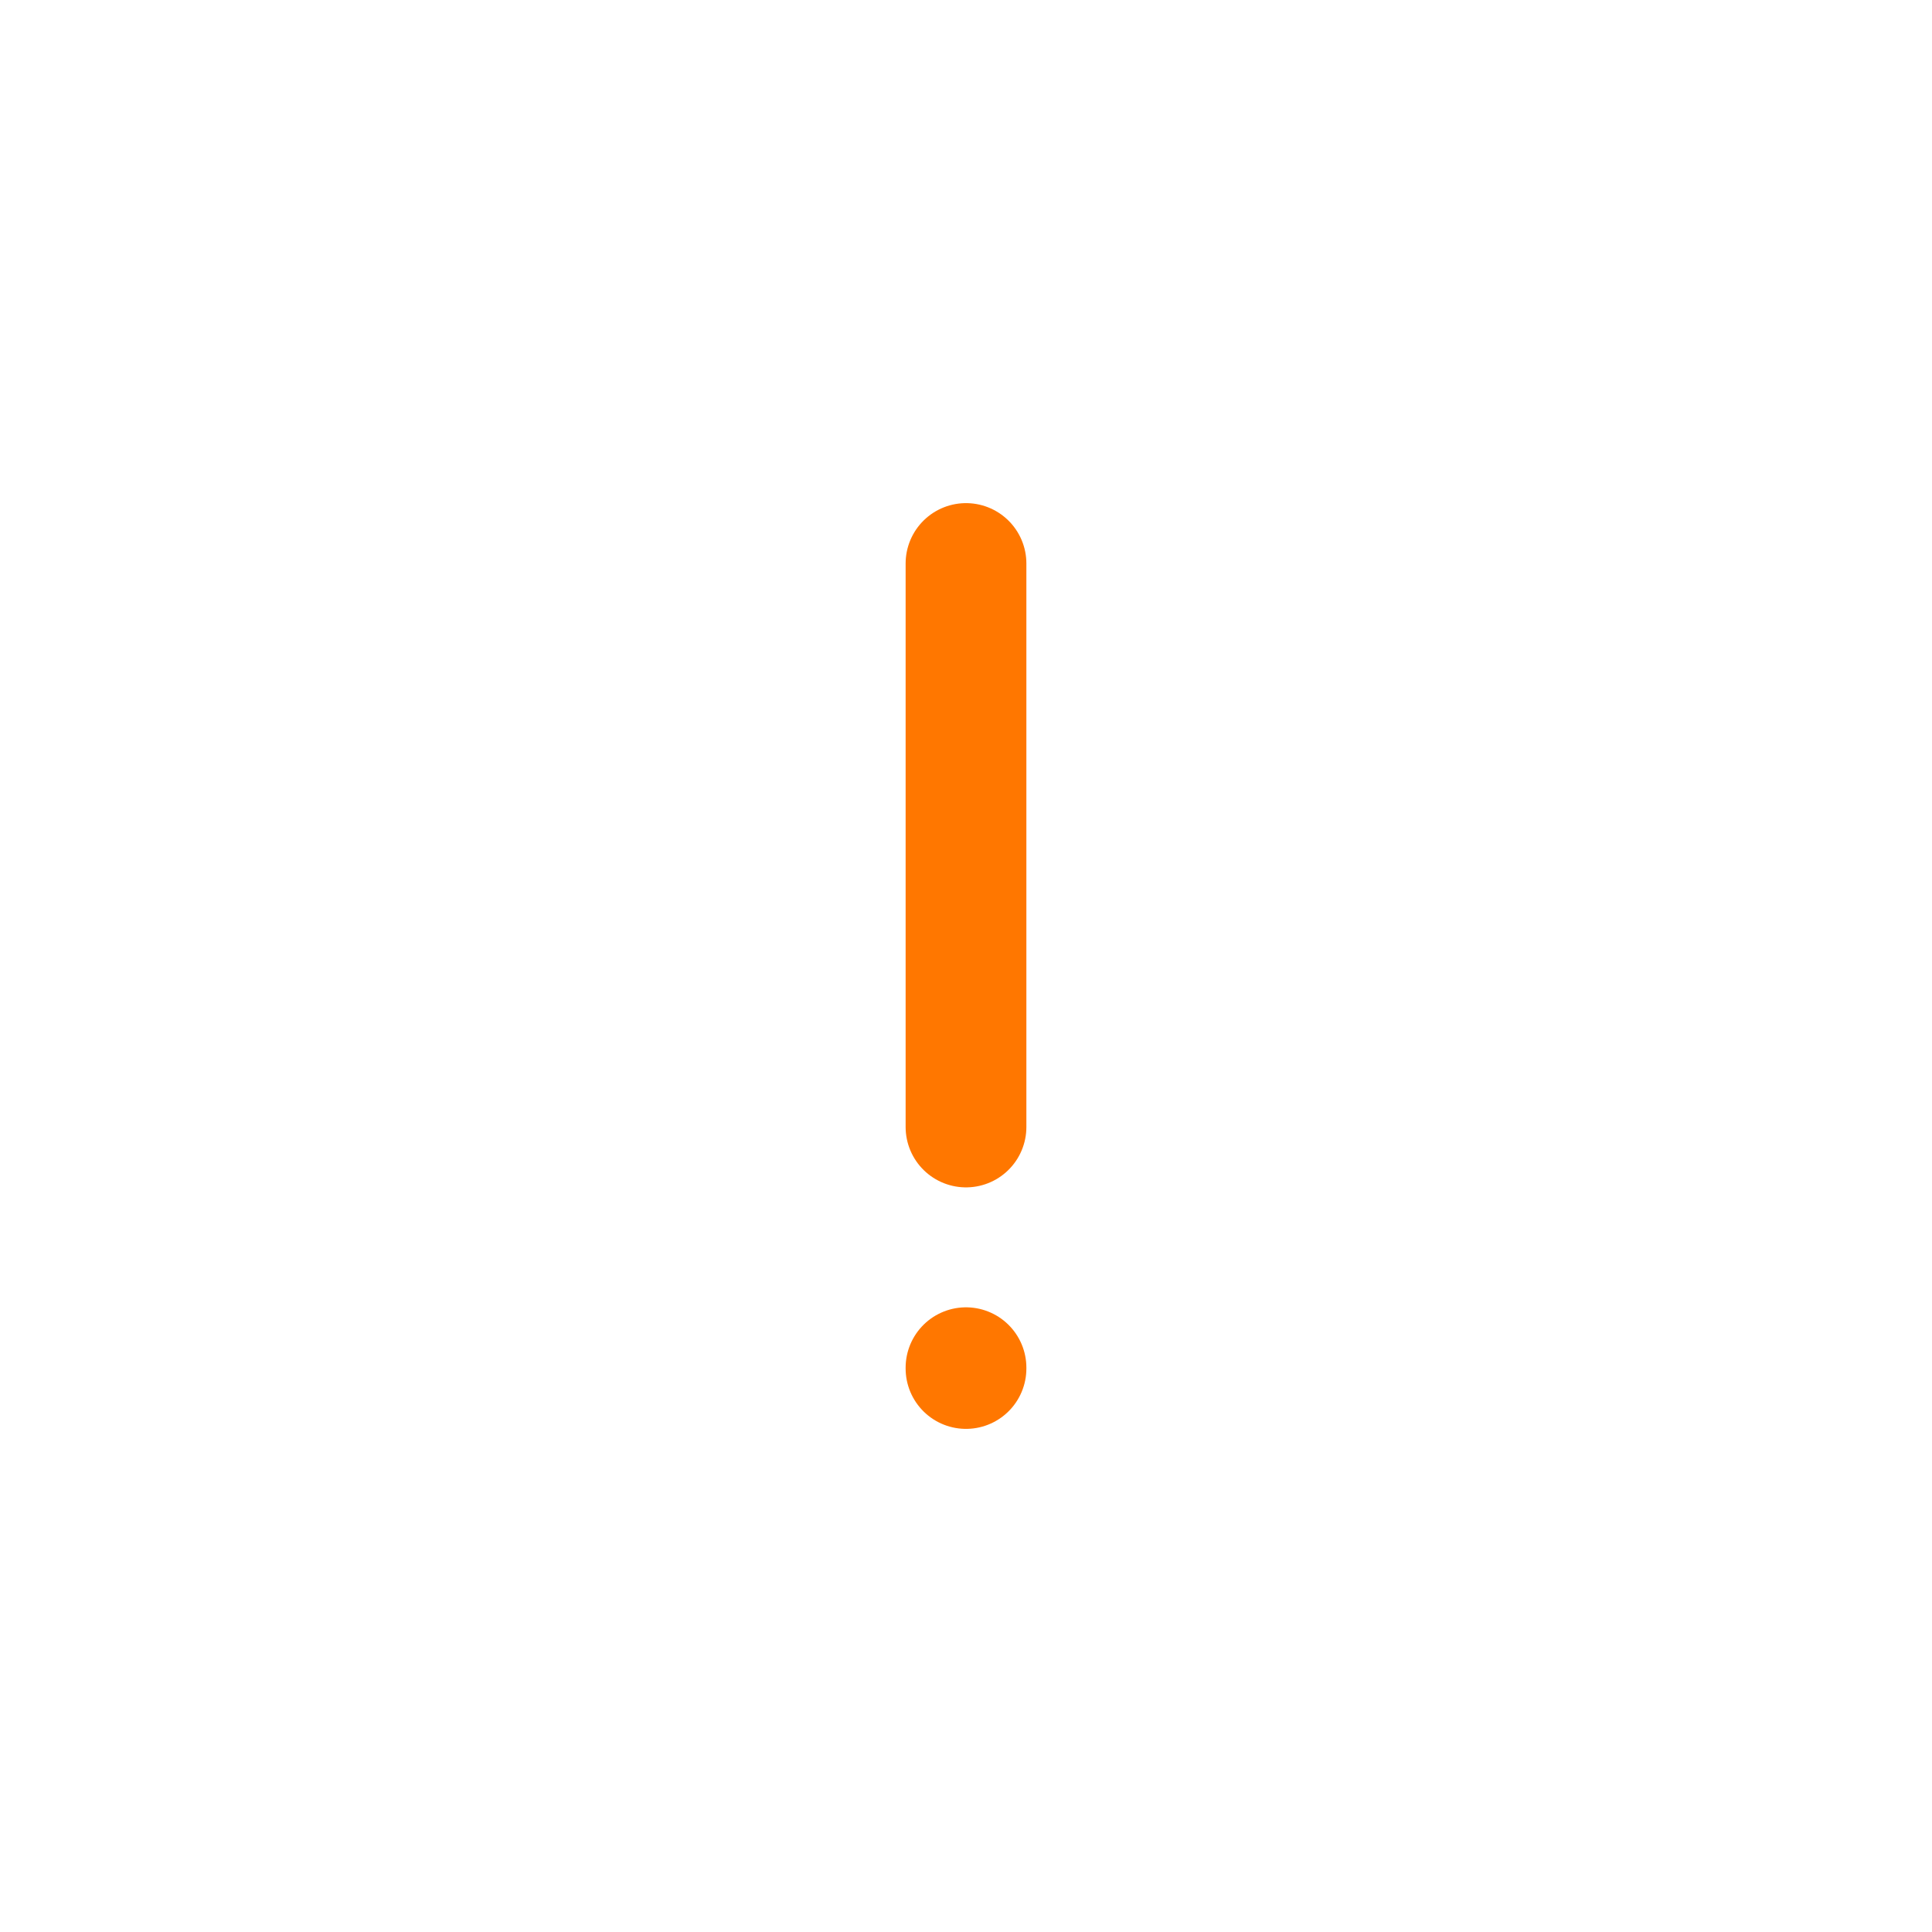
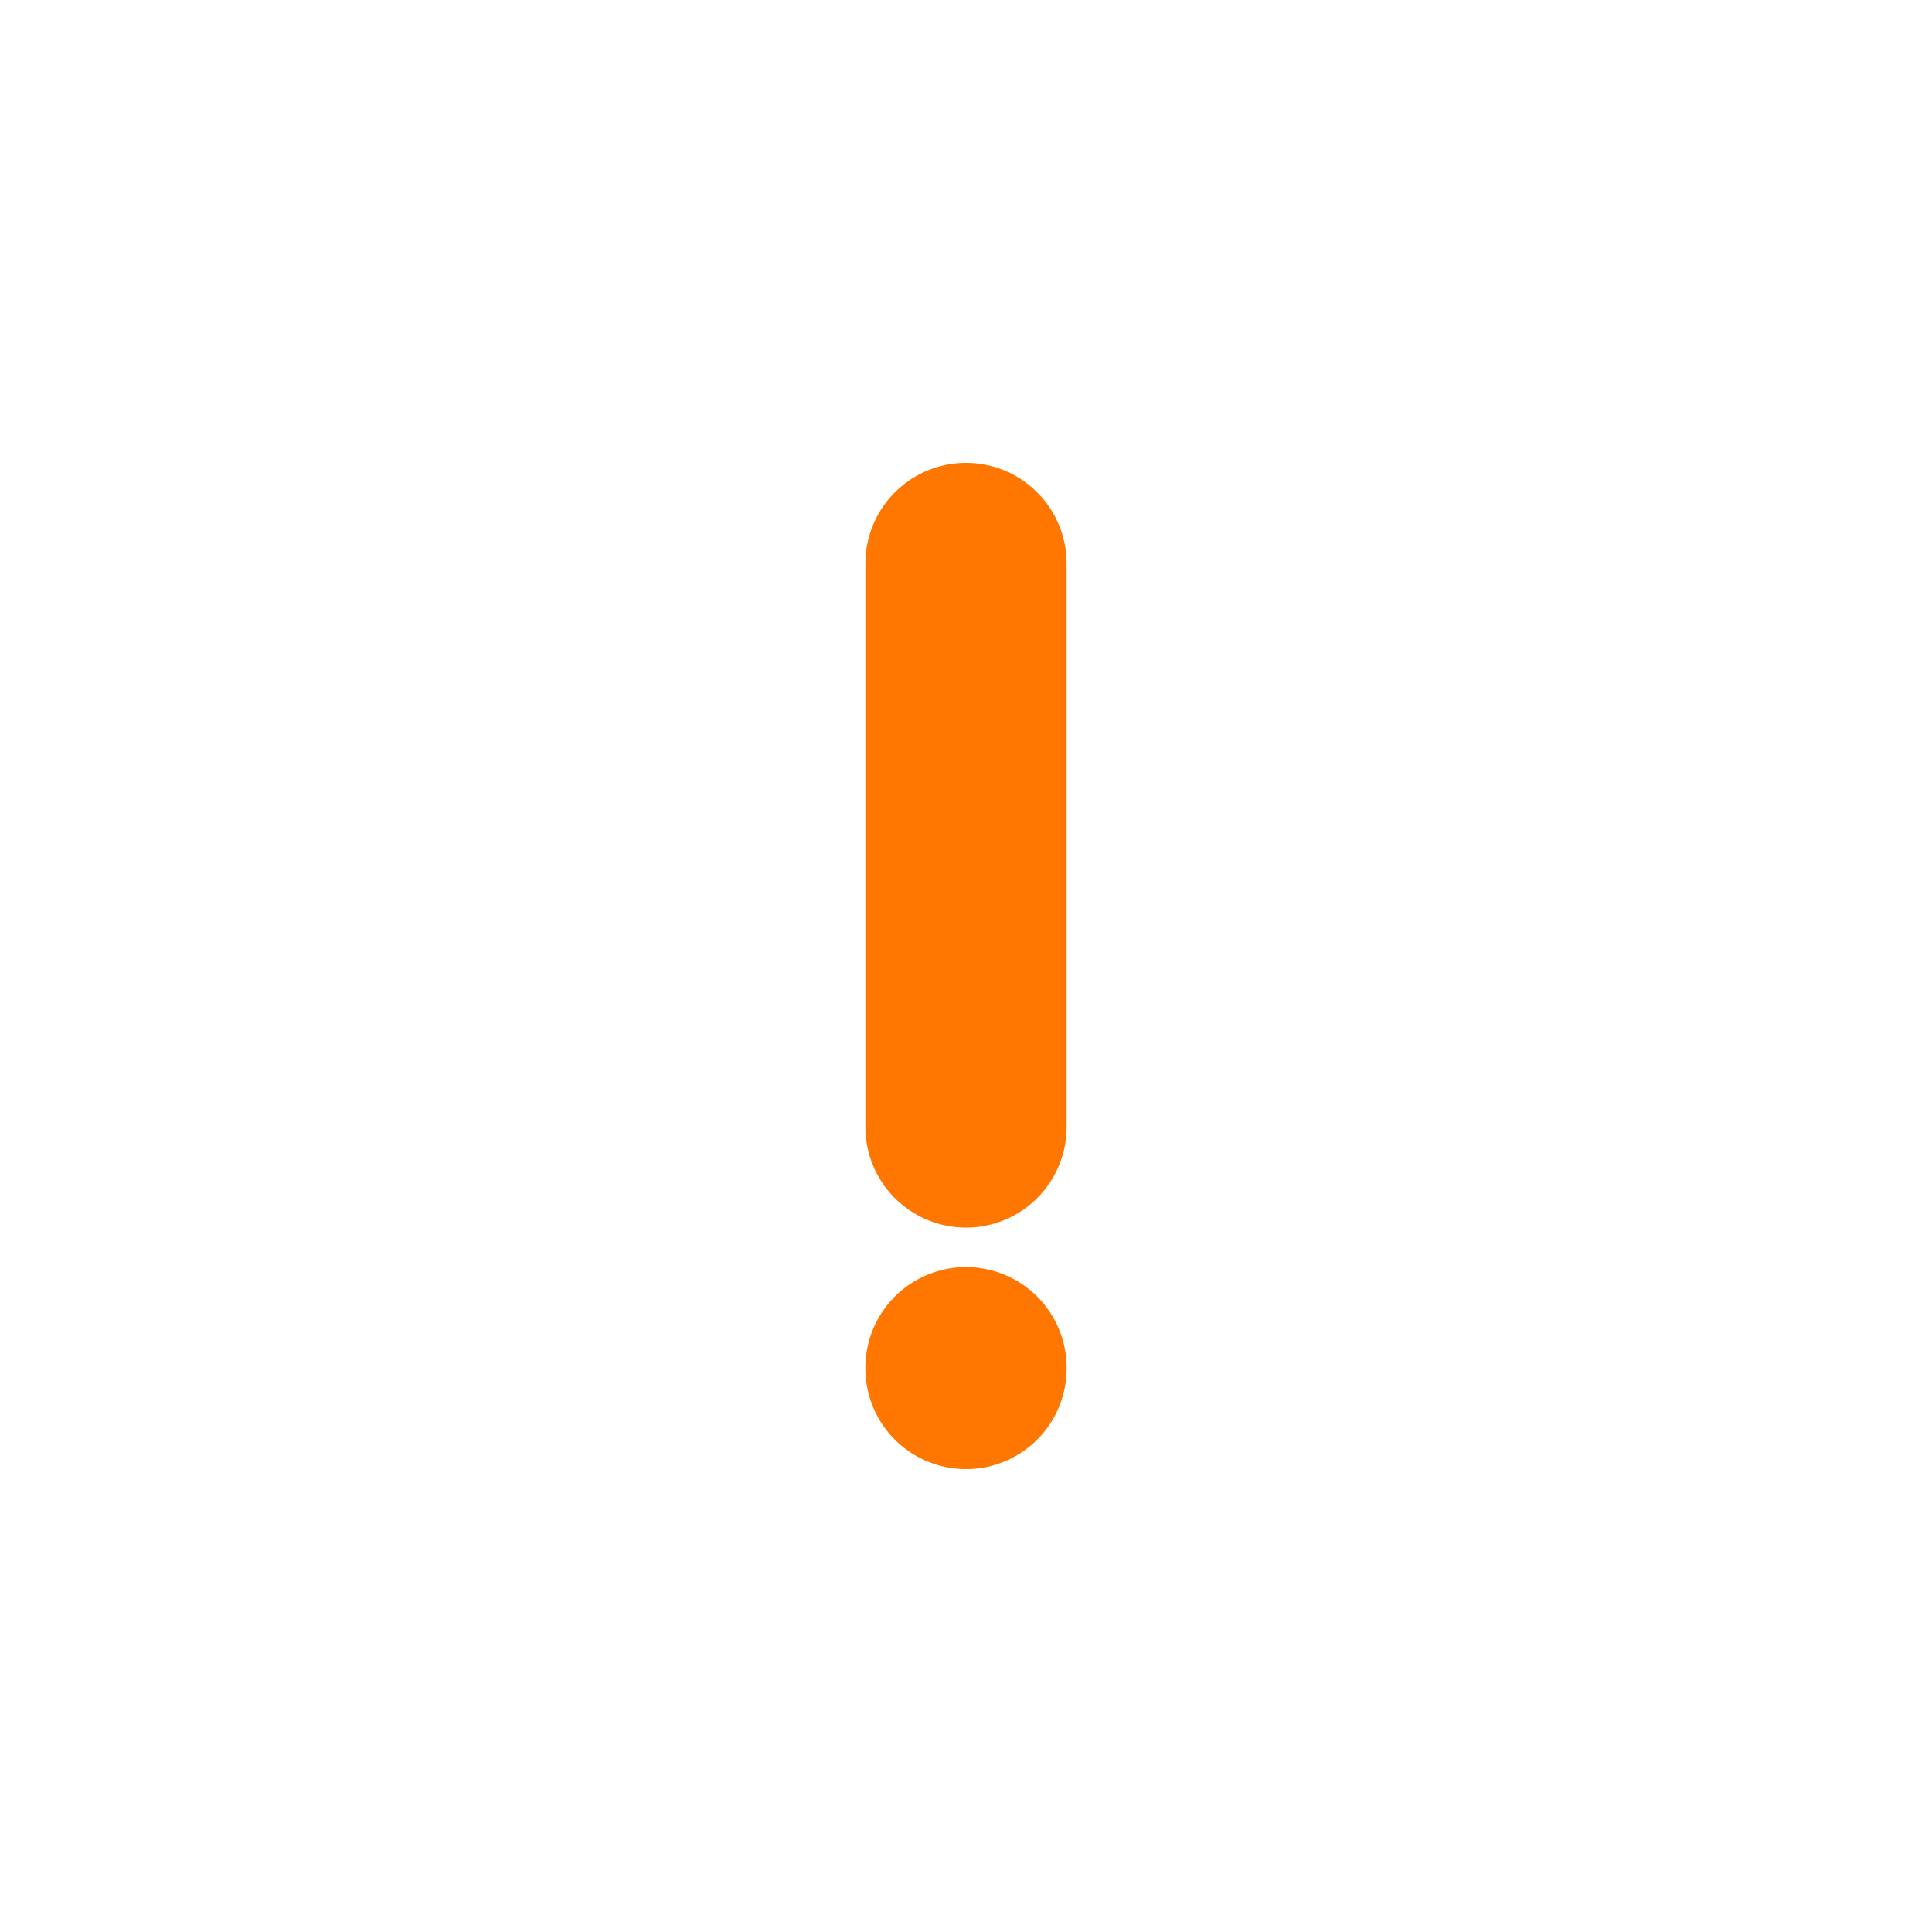
<svg xmlns="http://www.w3.org/2000/svg" width="24px" height="24px" viewBox="0 0 24 24" fill="none">
-   <path d="M12 7V14M12 16.99V17" stroke="#FF7700" stroke-width="1.5" stroke-linecap="round" stroke-linejoin="round" />
+   <path d="M12 7V14M12 16.99V17" stroke="#FF7700" stroke-width="2.5" stroke-linecap="round" stroke-linejoin="round" />
</svg>
